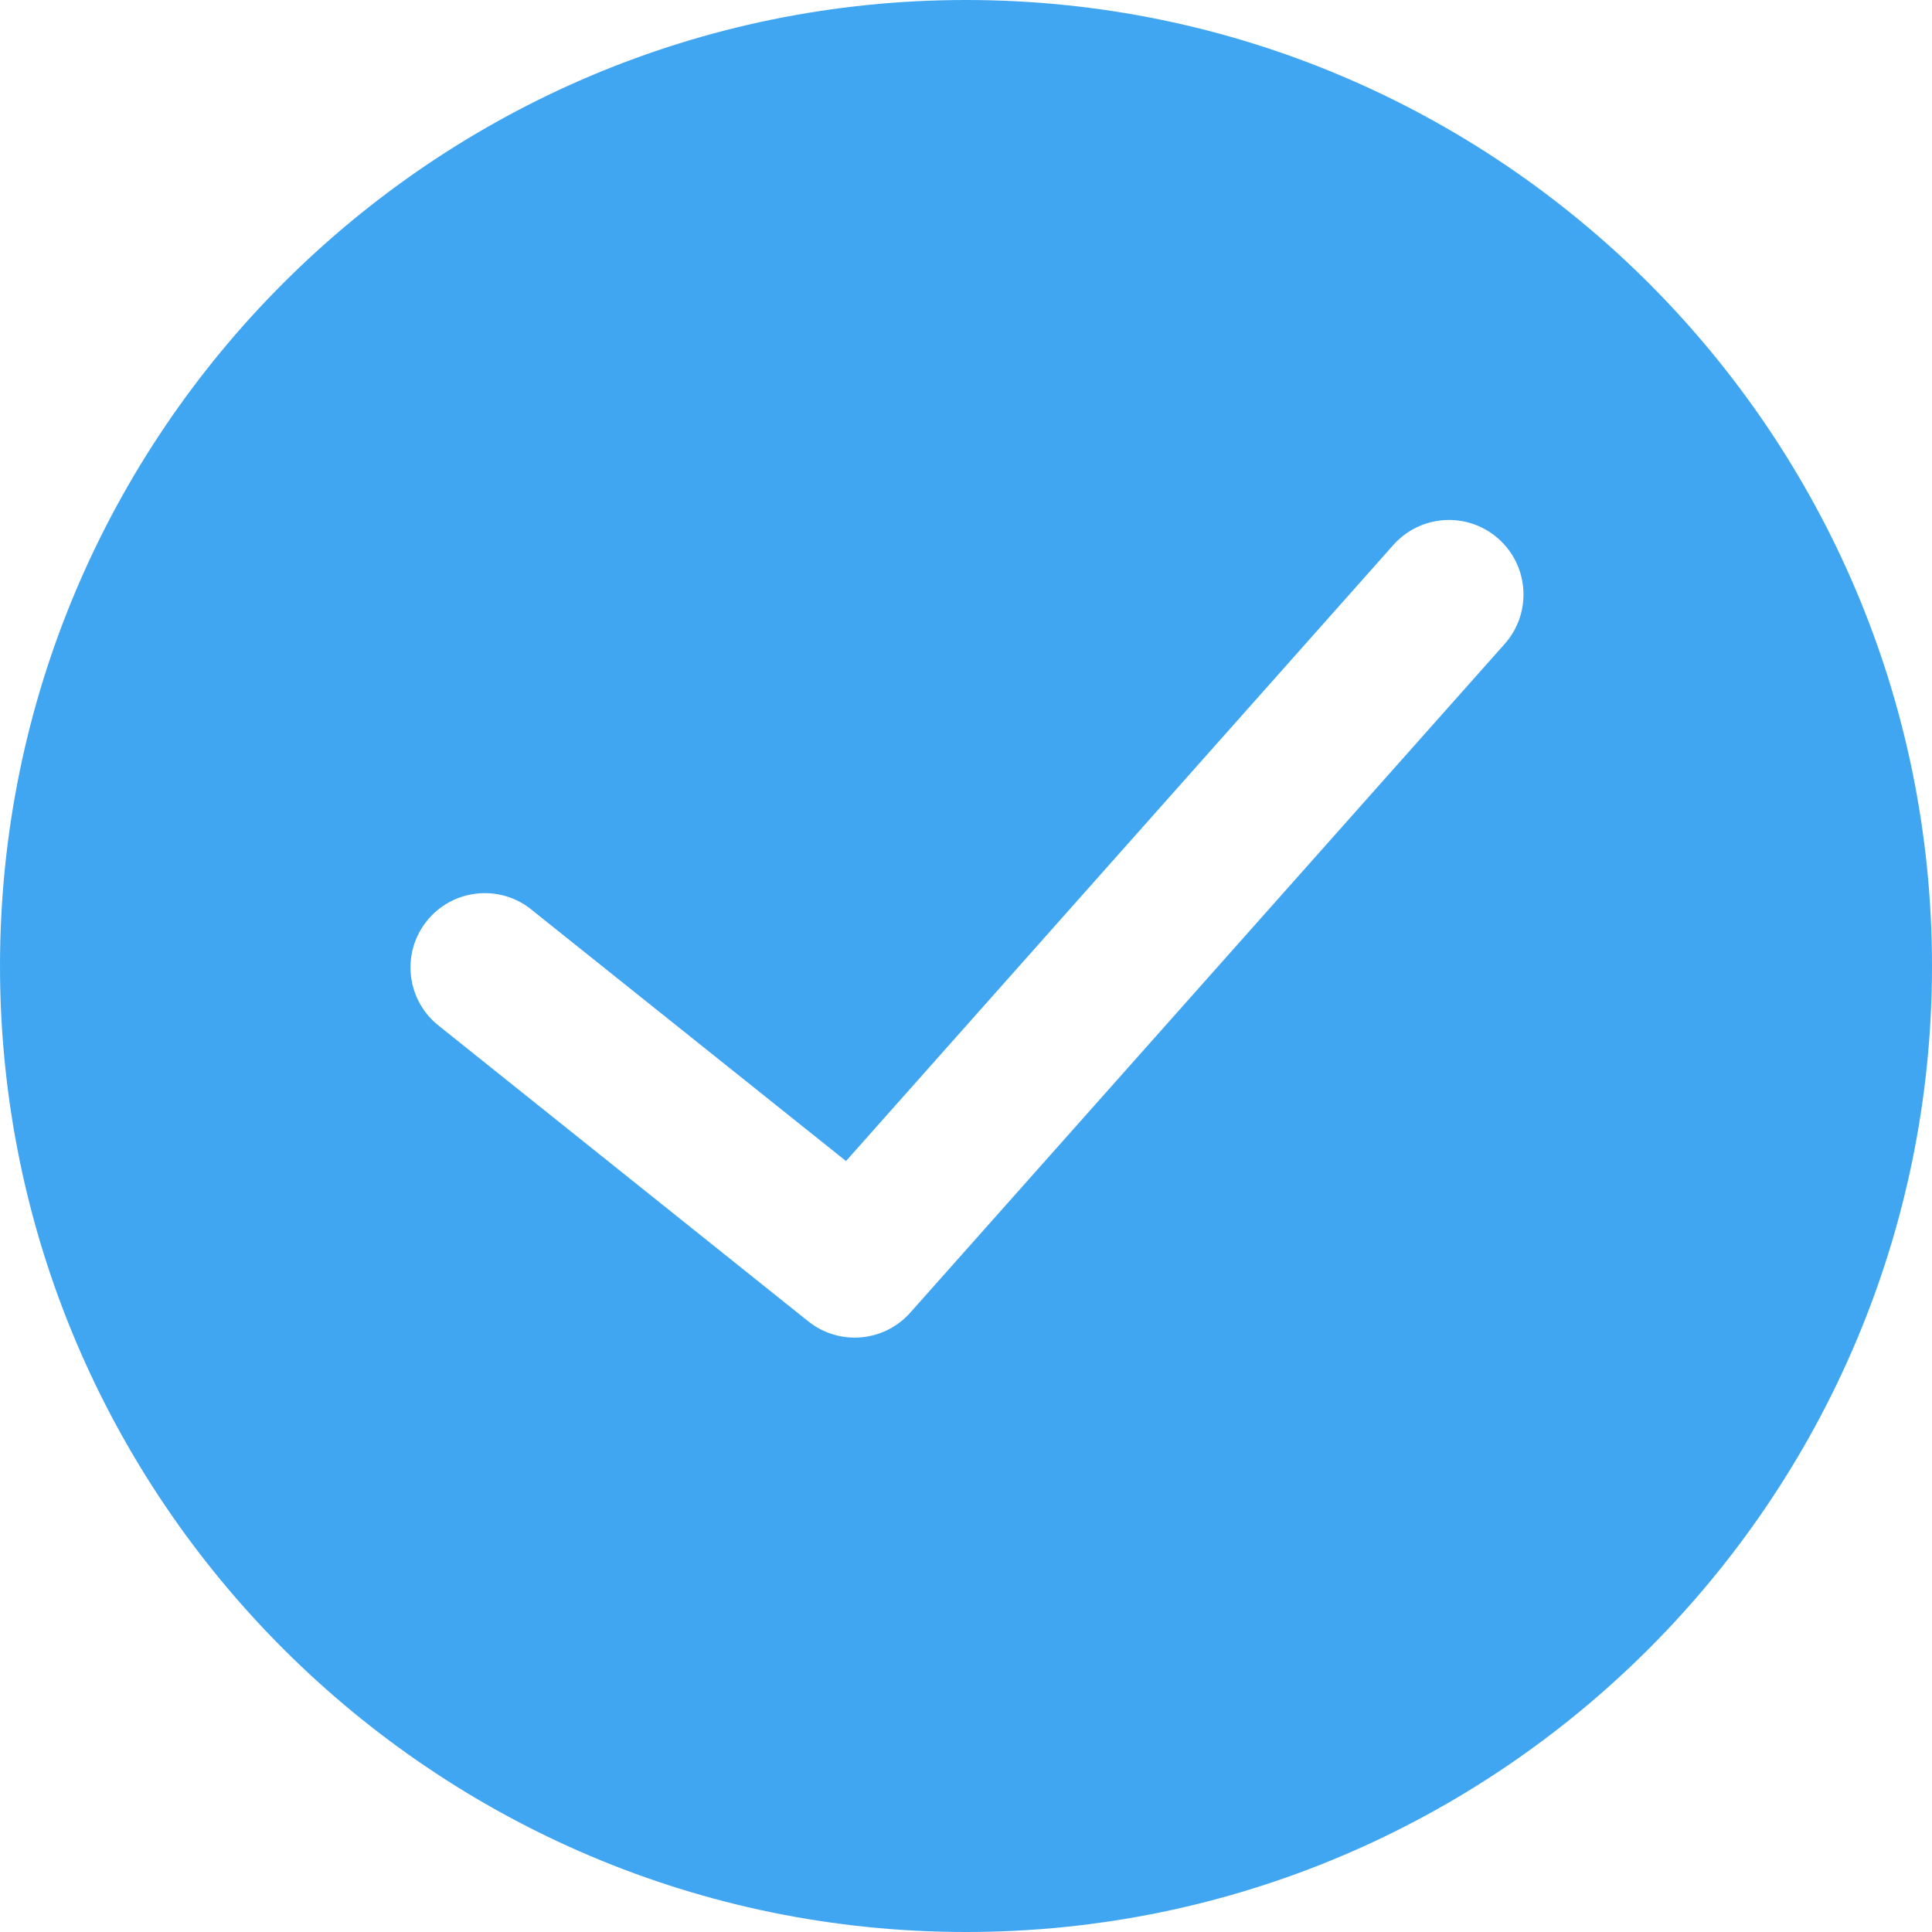
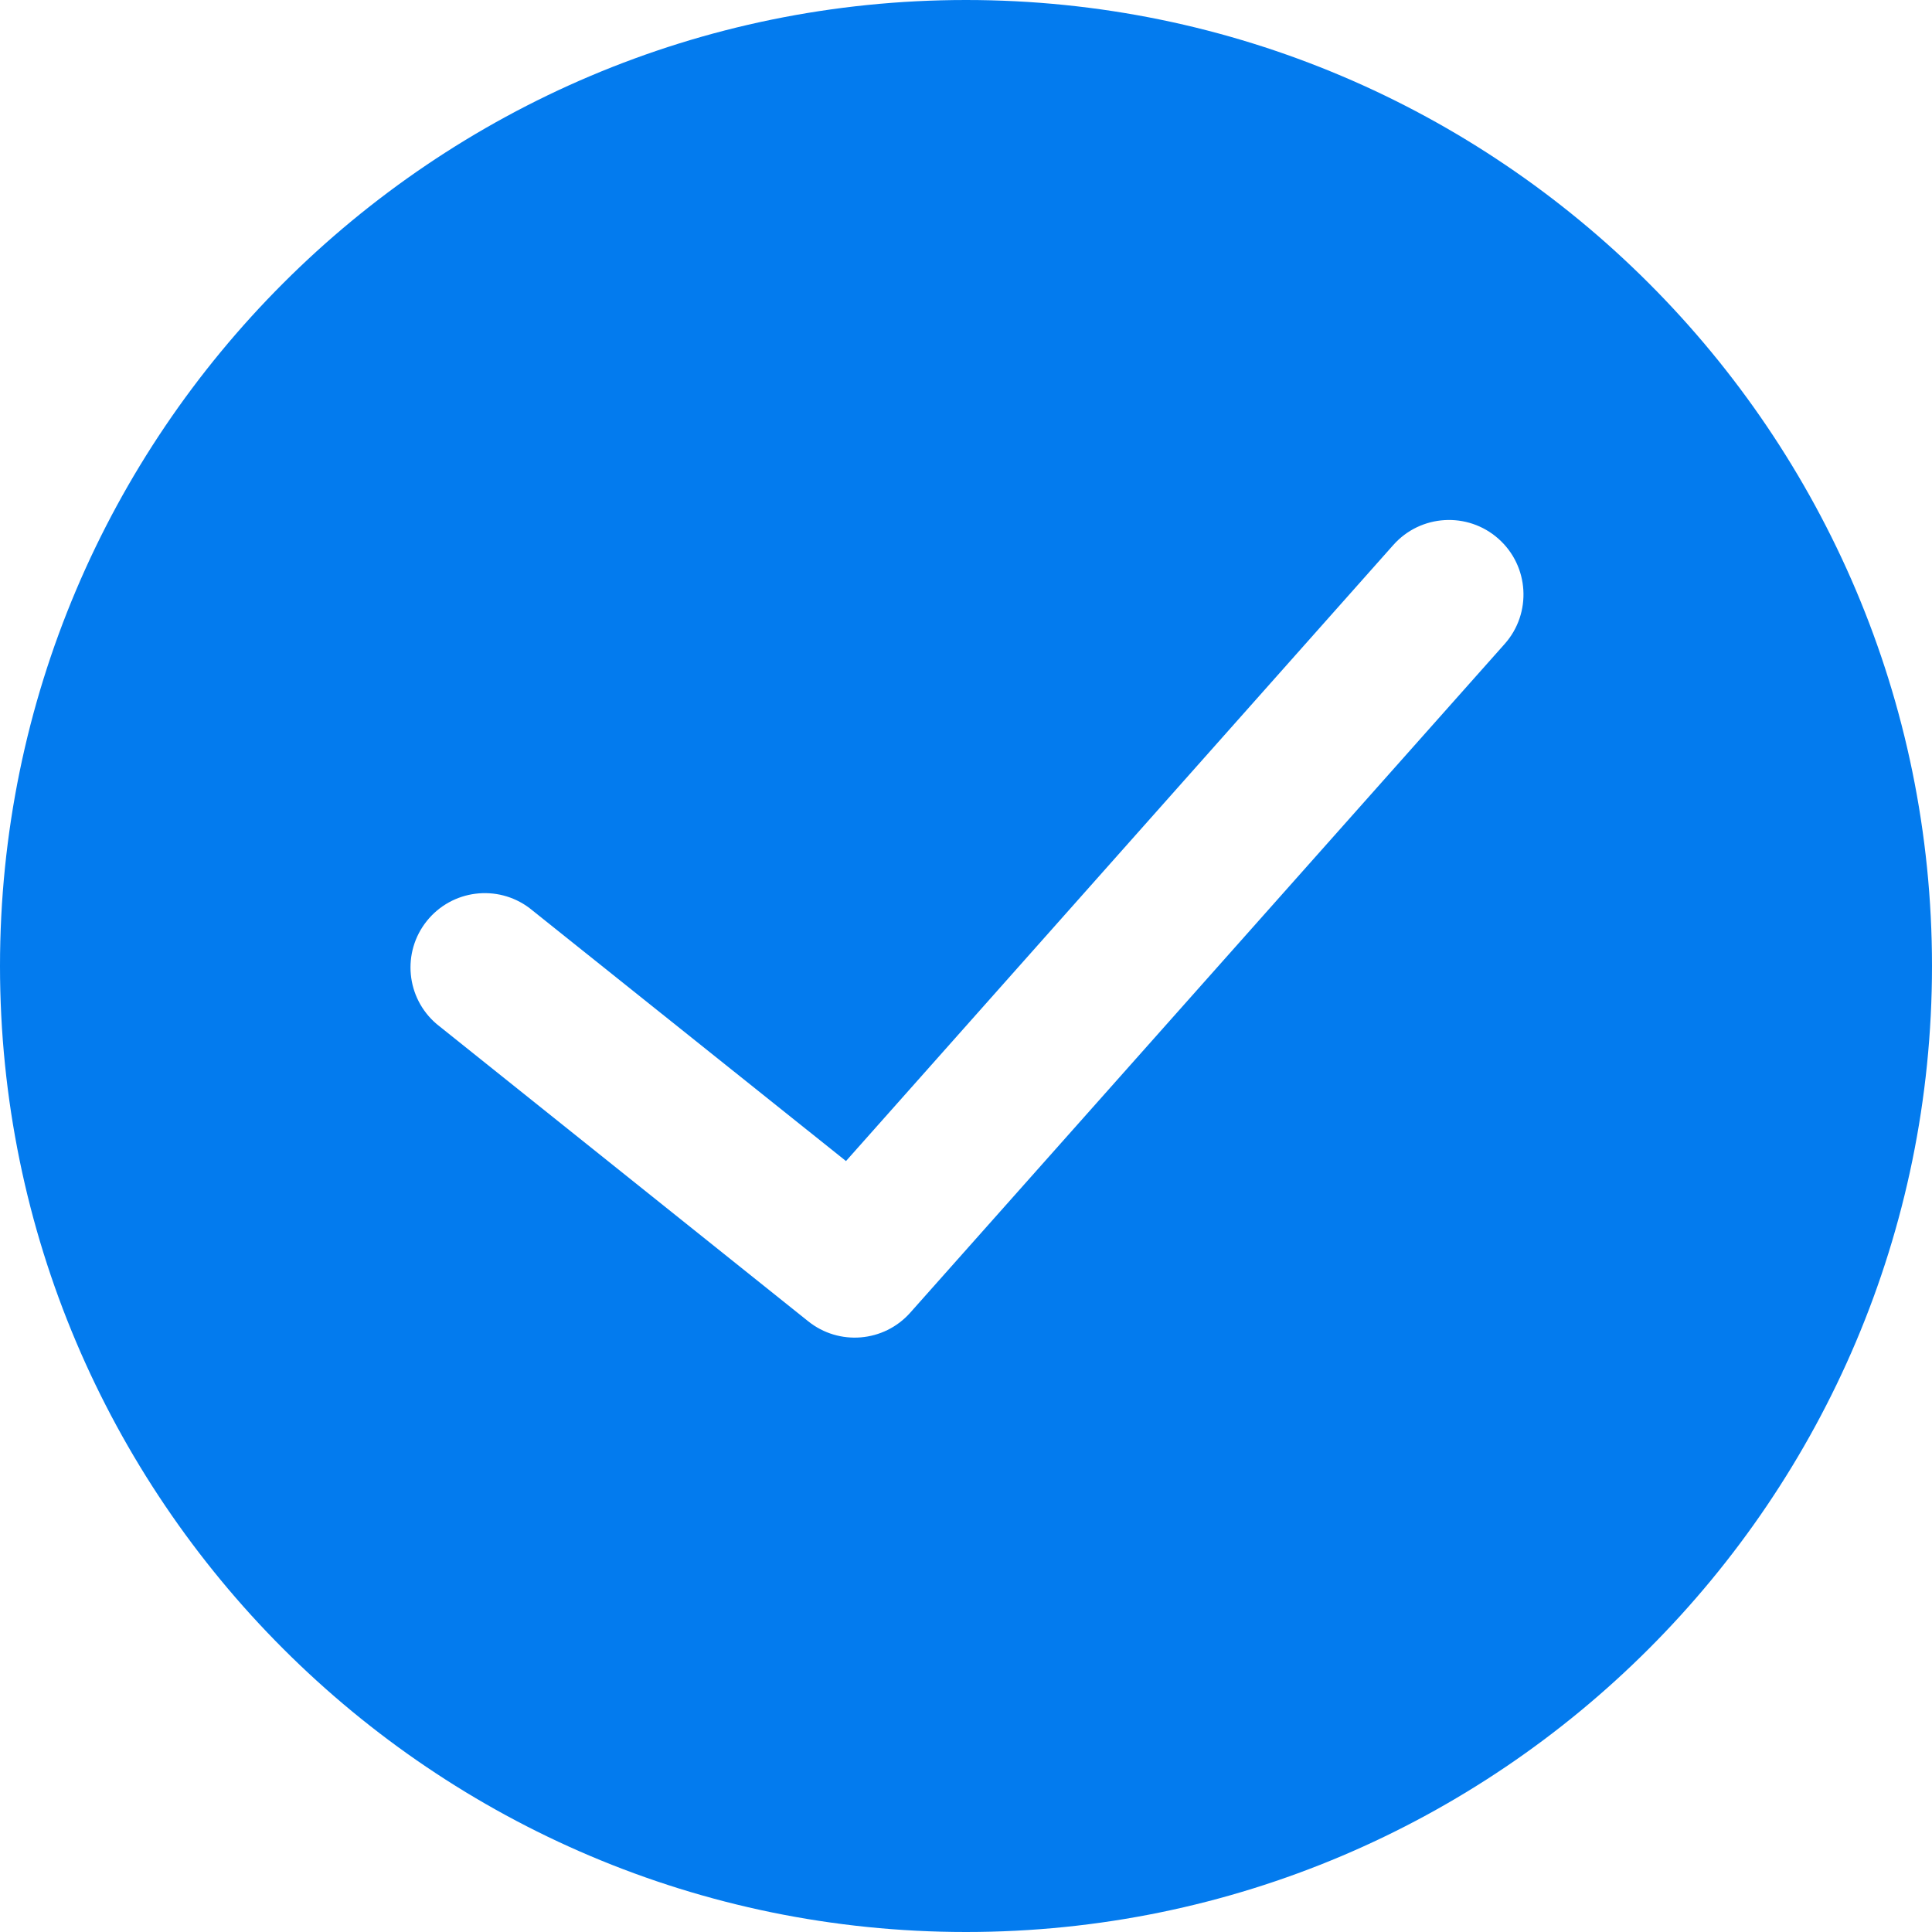
<svg xmlns="http://www.w3.org/2000/svg" viewBox="0 0 52 52" width="512" height="512">
-   <path d="M26 0C11.66 0 0 11.66 0 26s11.66 26 26 26 26-11.66 26-26S40.34 0 26 0zm14.5 17.33l-16 18a2 2 0 0 1-2.75.23l-10-8a2 2 0 0 1 2.5-3.12l8.52 6.81L37.5 14.67a2 2 0 1 1 3 2.66z" data-original="#000000" class="active-path" data-old_color="#000000" fill="#41A6F1" />
+   <path d="M26 0C11.66 0 0 11.66 0 26s11.66 26 26 26 26-11.66 26-26S40.34 0 26 0zm14.5 17.33l-16 18a2 2 0 0 1-2.75.23l-10-8a2 2 0 0 1 2.5-3.12l8.52 6.81L37.5 14.67a2 2 0 1 1 3 2.66z" fill="#037BEE" />
</svg>
